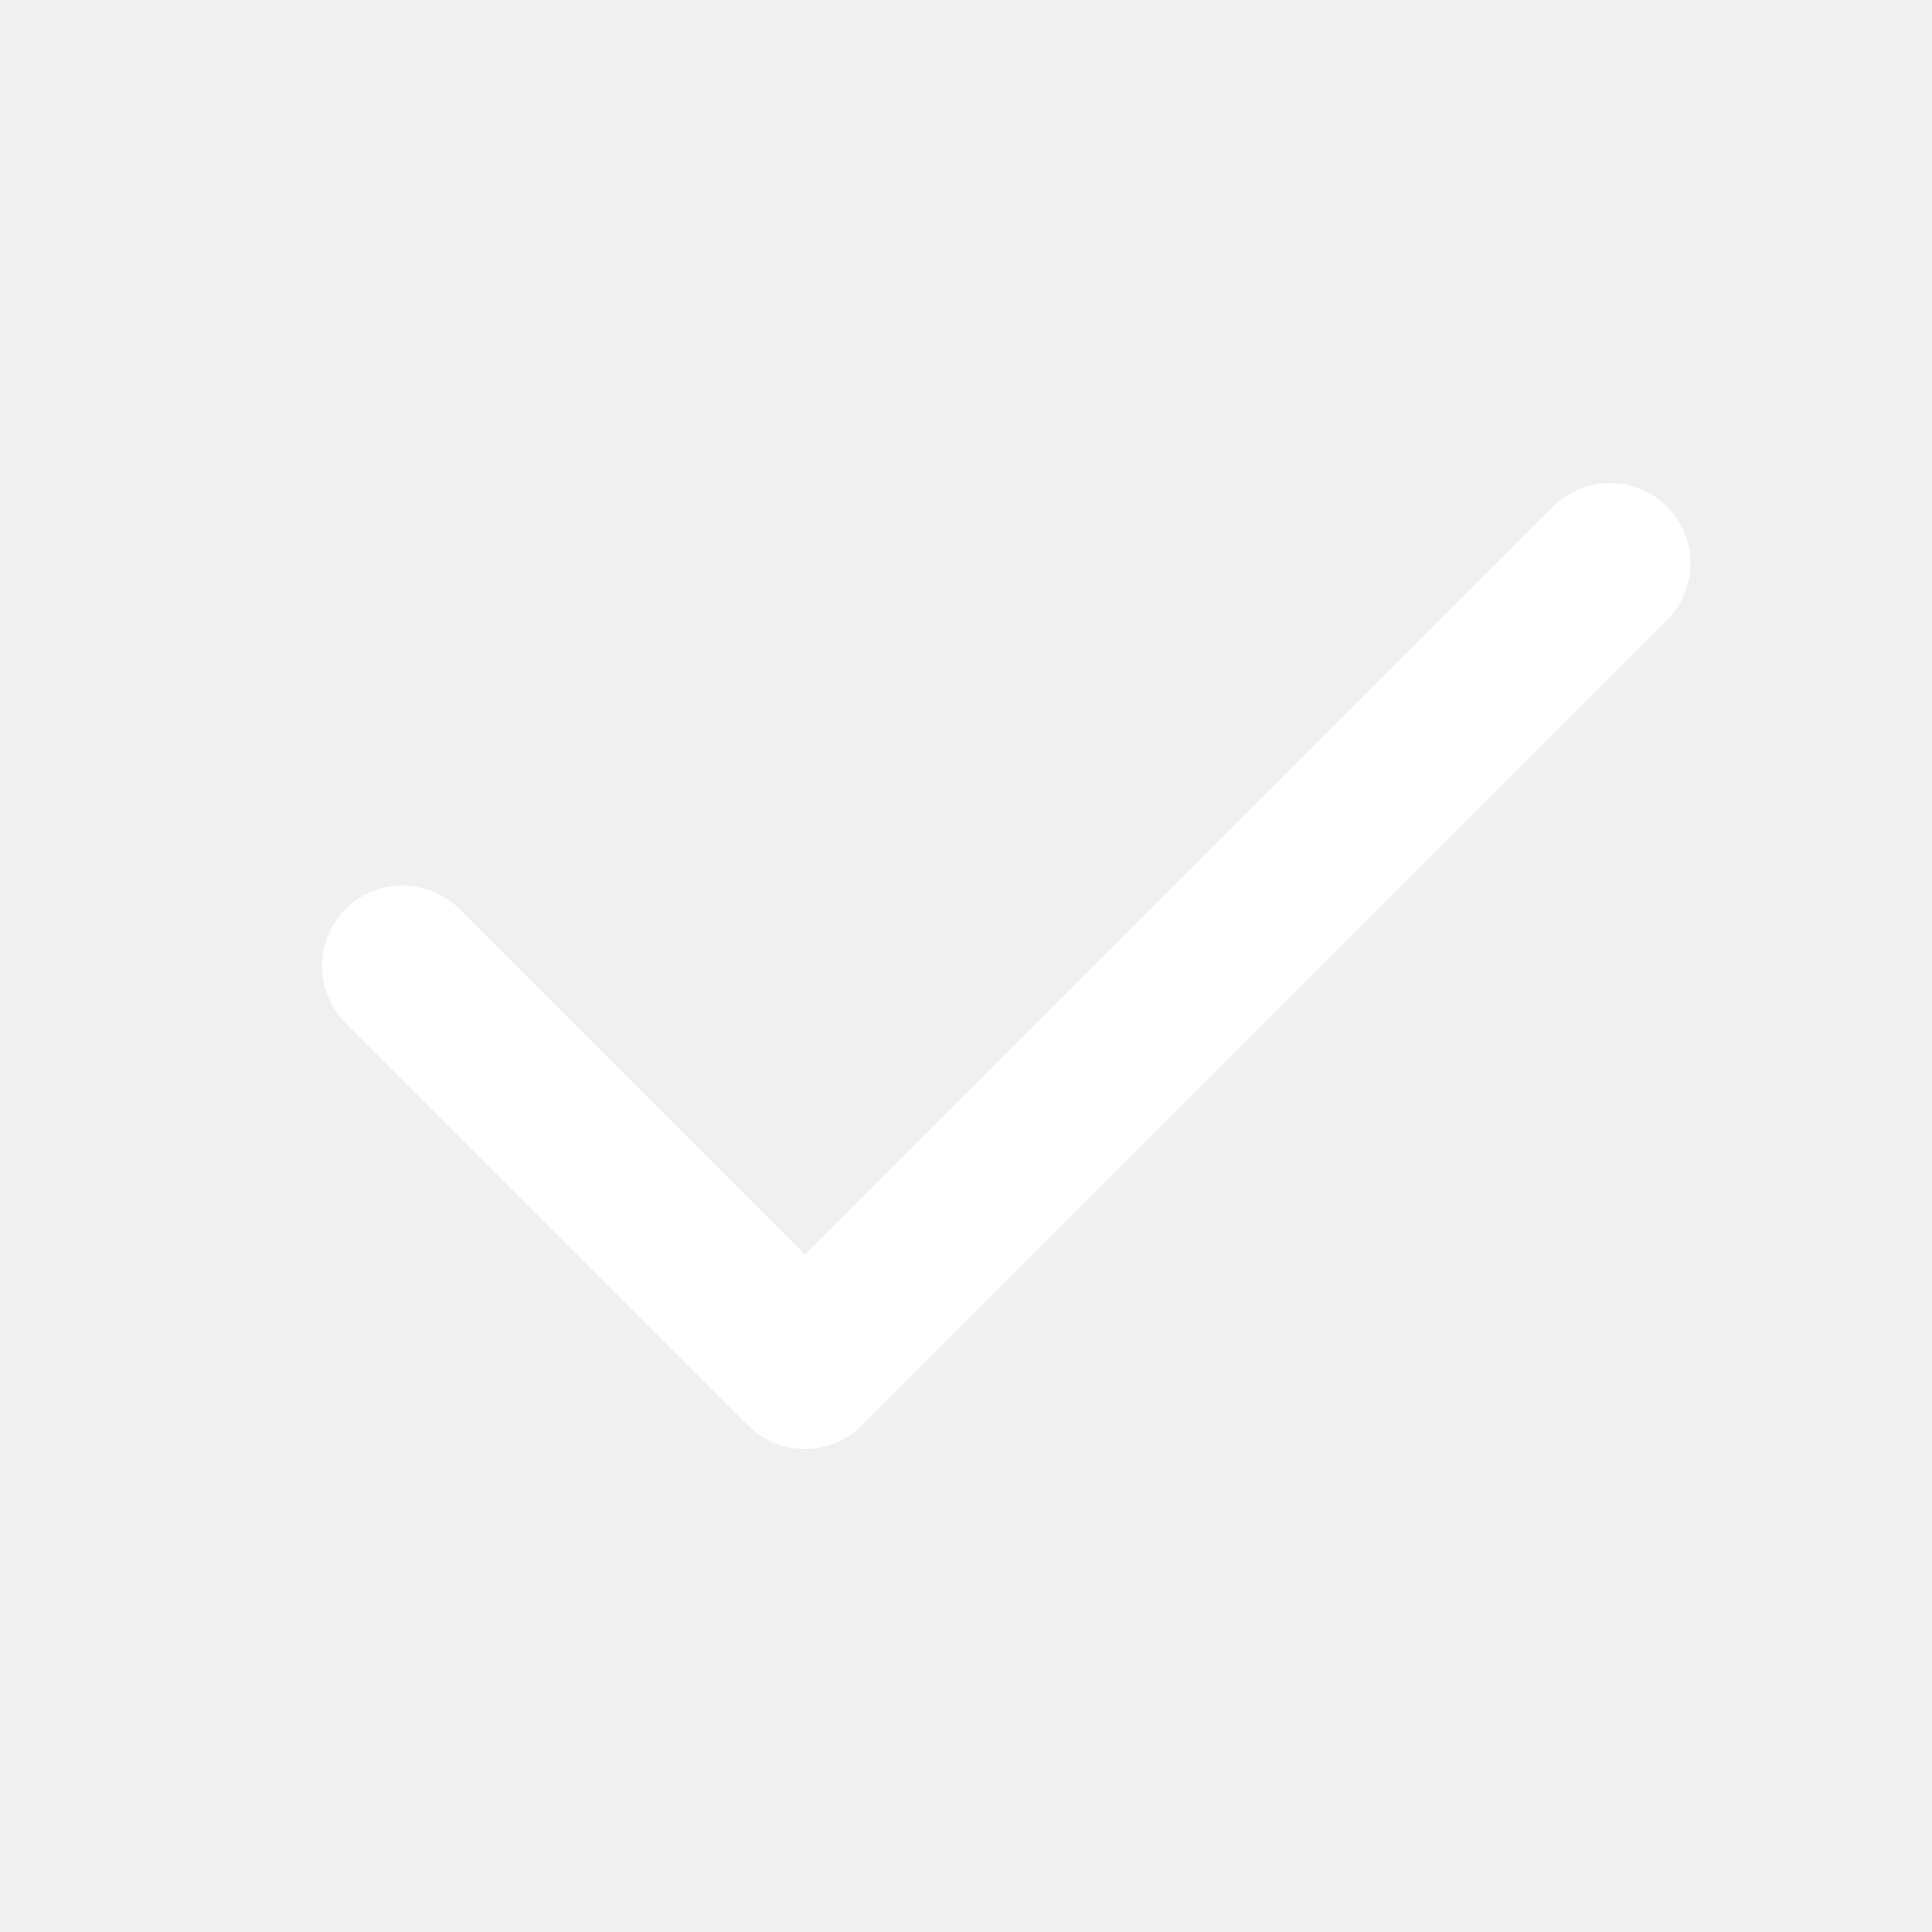
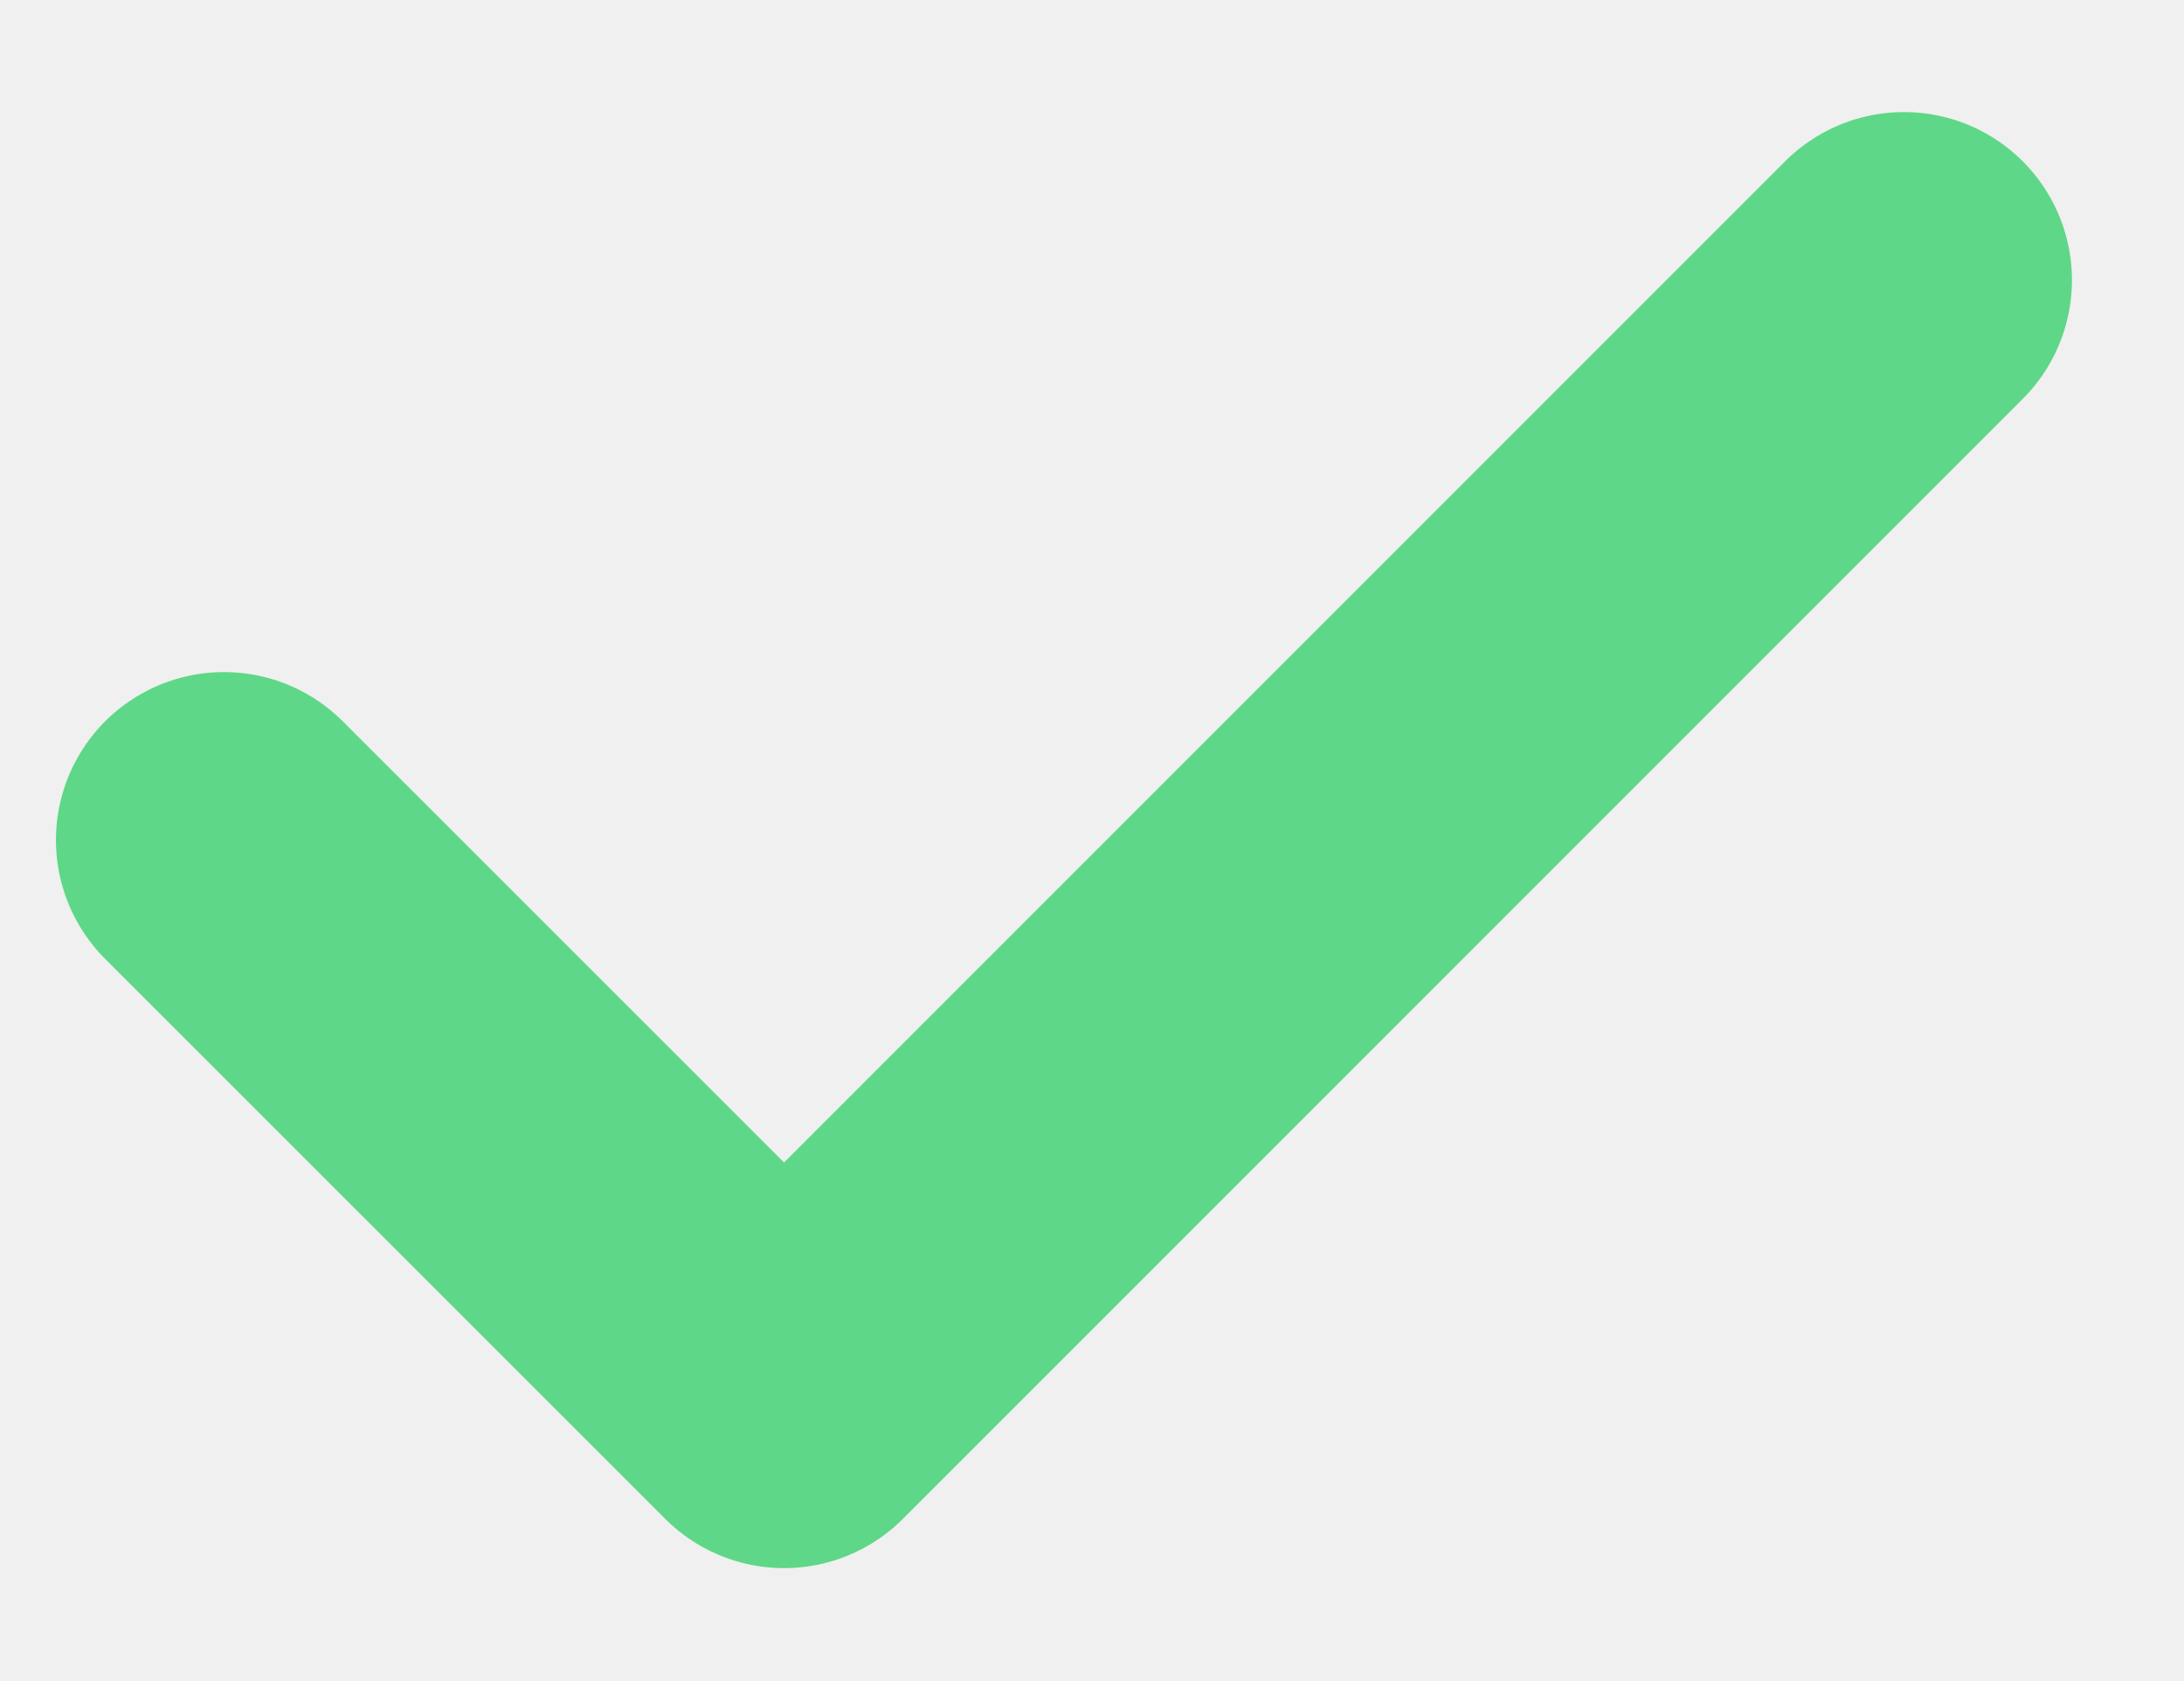
- <svg xmlns="http://www.w3.org/2000/svg" width="72" height="72" viewBox="0 0 72 72" fill="none">
-   <path d="M15 36L30 51L60 21" stroke="white" stroke-width="6" stroke-linecap="round" stroke-linejoin="round" />
+ <svg xmlns="http://www.w3.org/2000/svg" width="13" height="10" viewBox="0 0 13 10" fill="none">
+   <path d="M1.333 5L4.667 8.333L11.333 1.667" stroke="#5FD788" stroke-width="2" stroke-linecap="round" stroke-linejoin="round" />
</svg>
